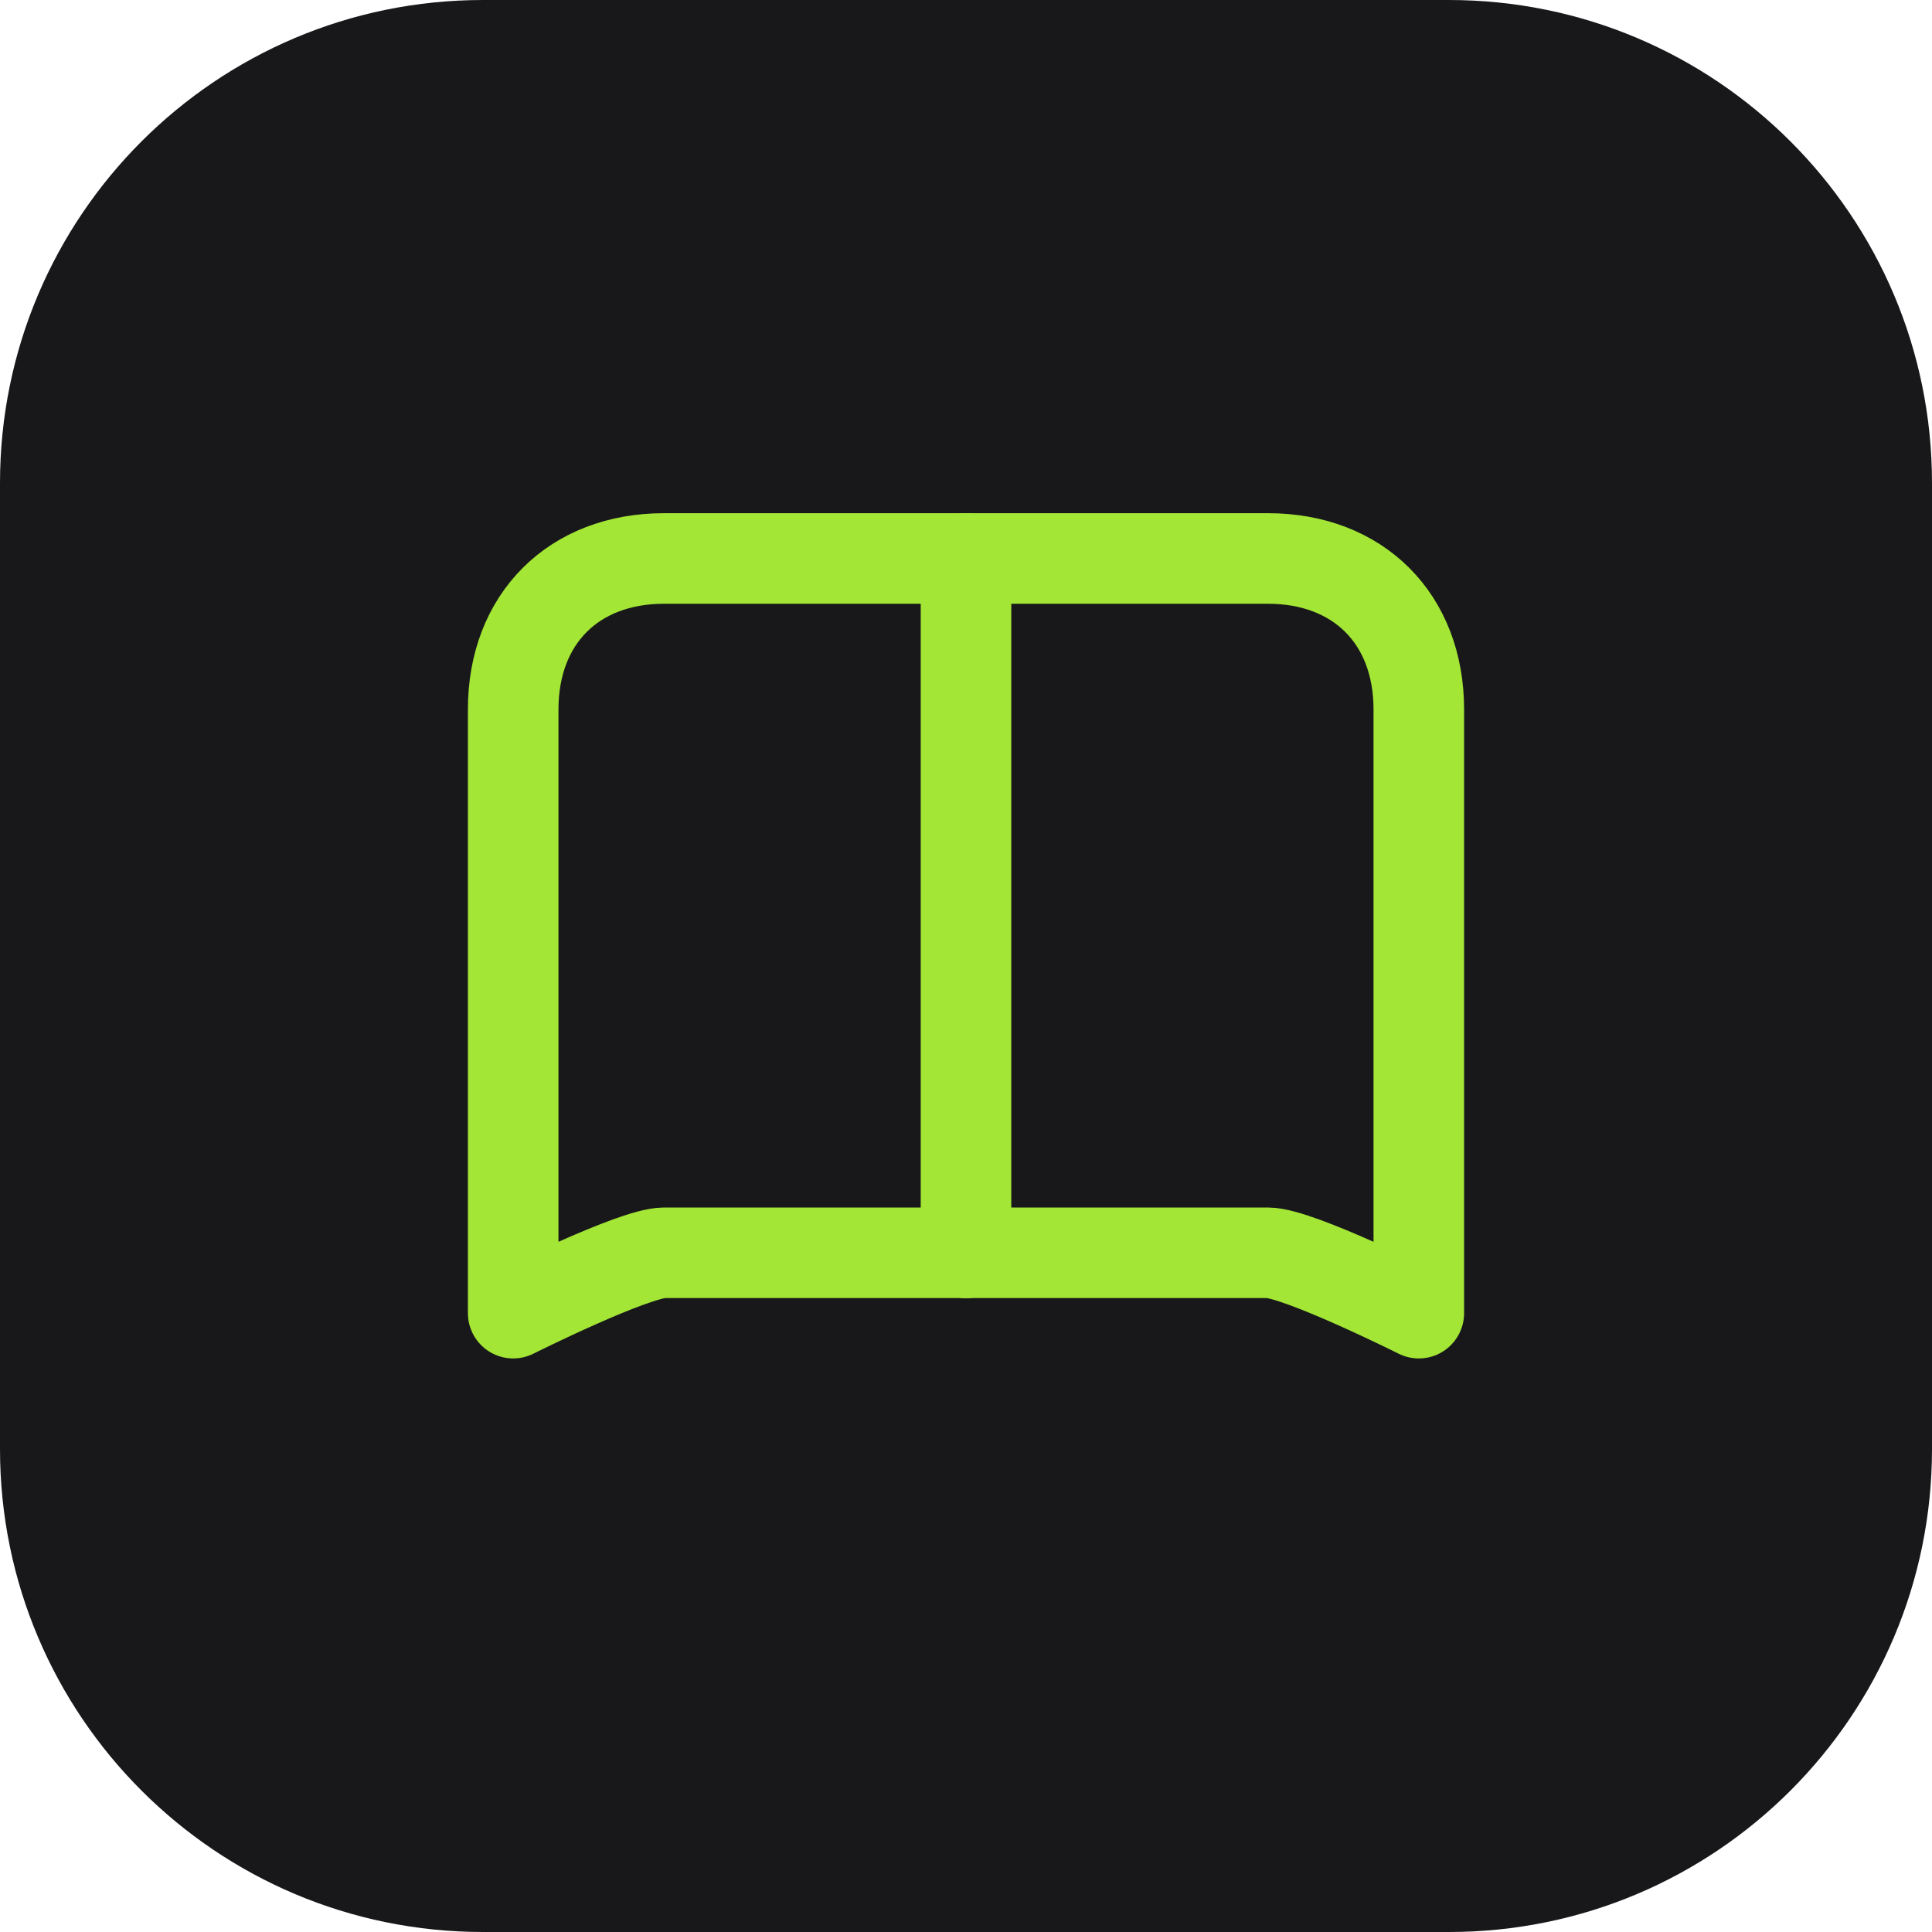
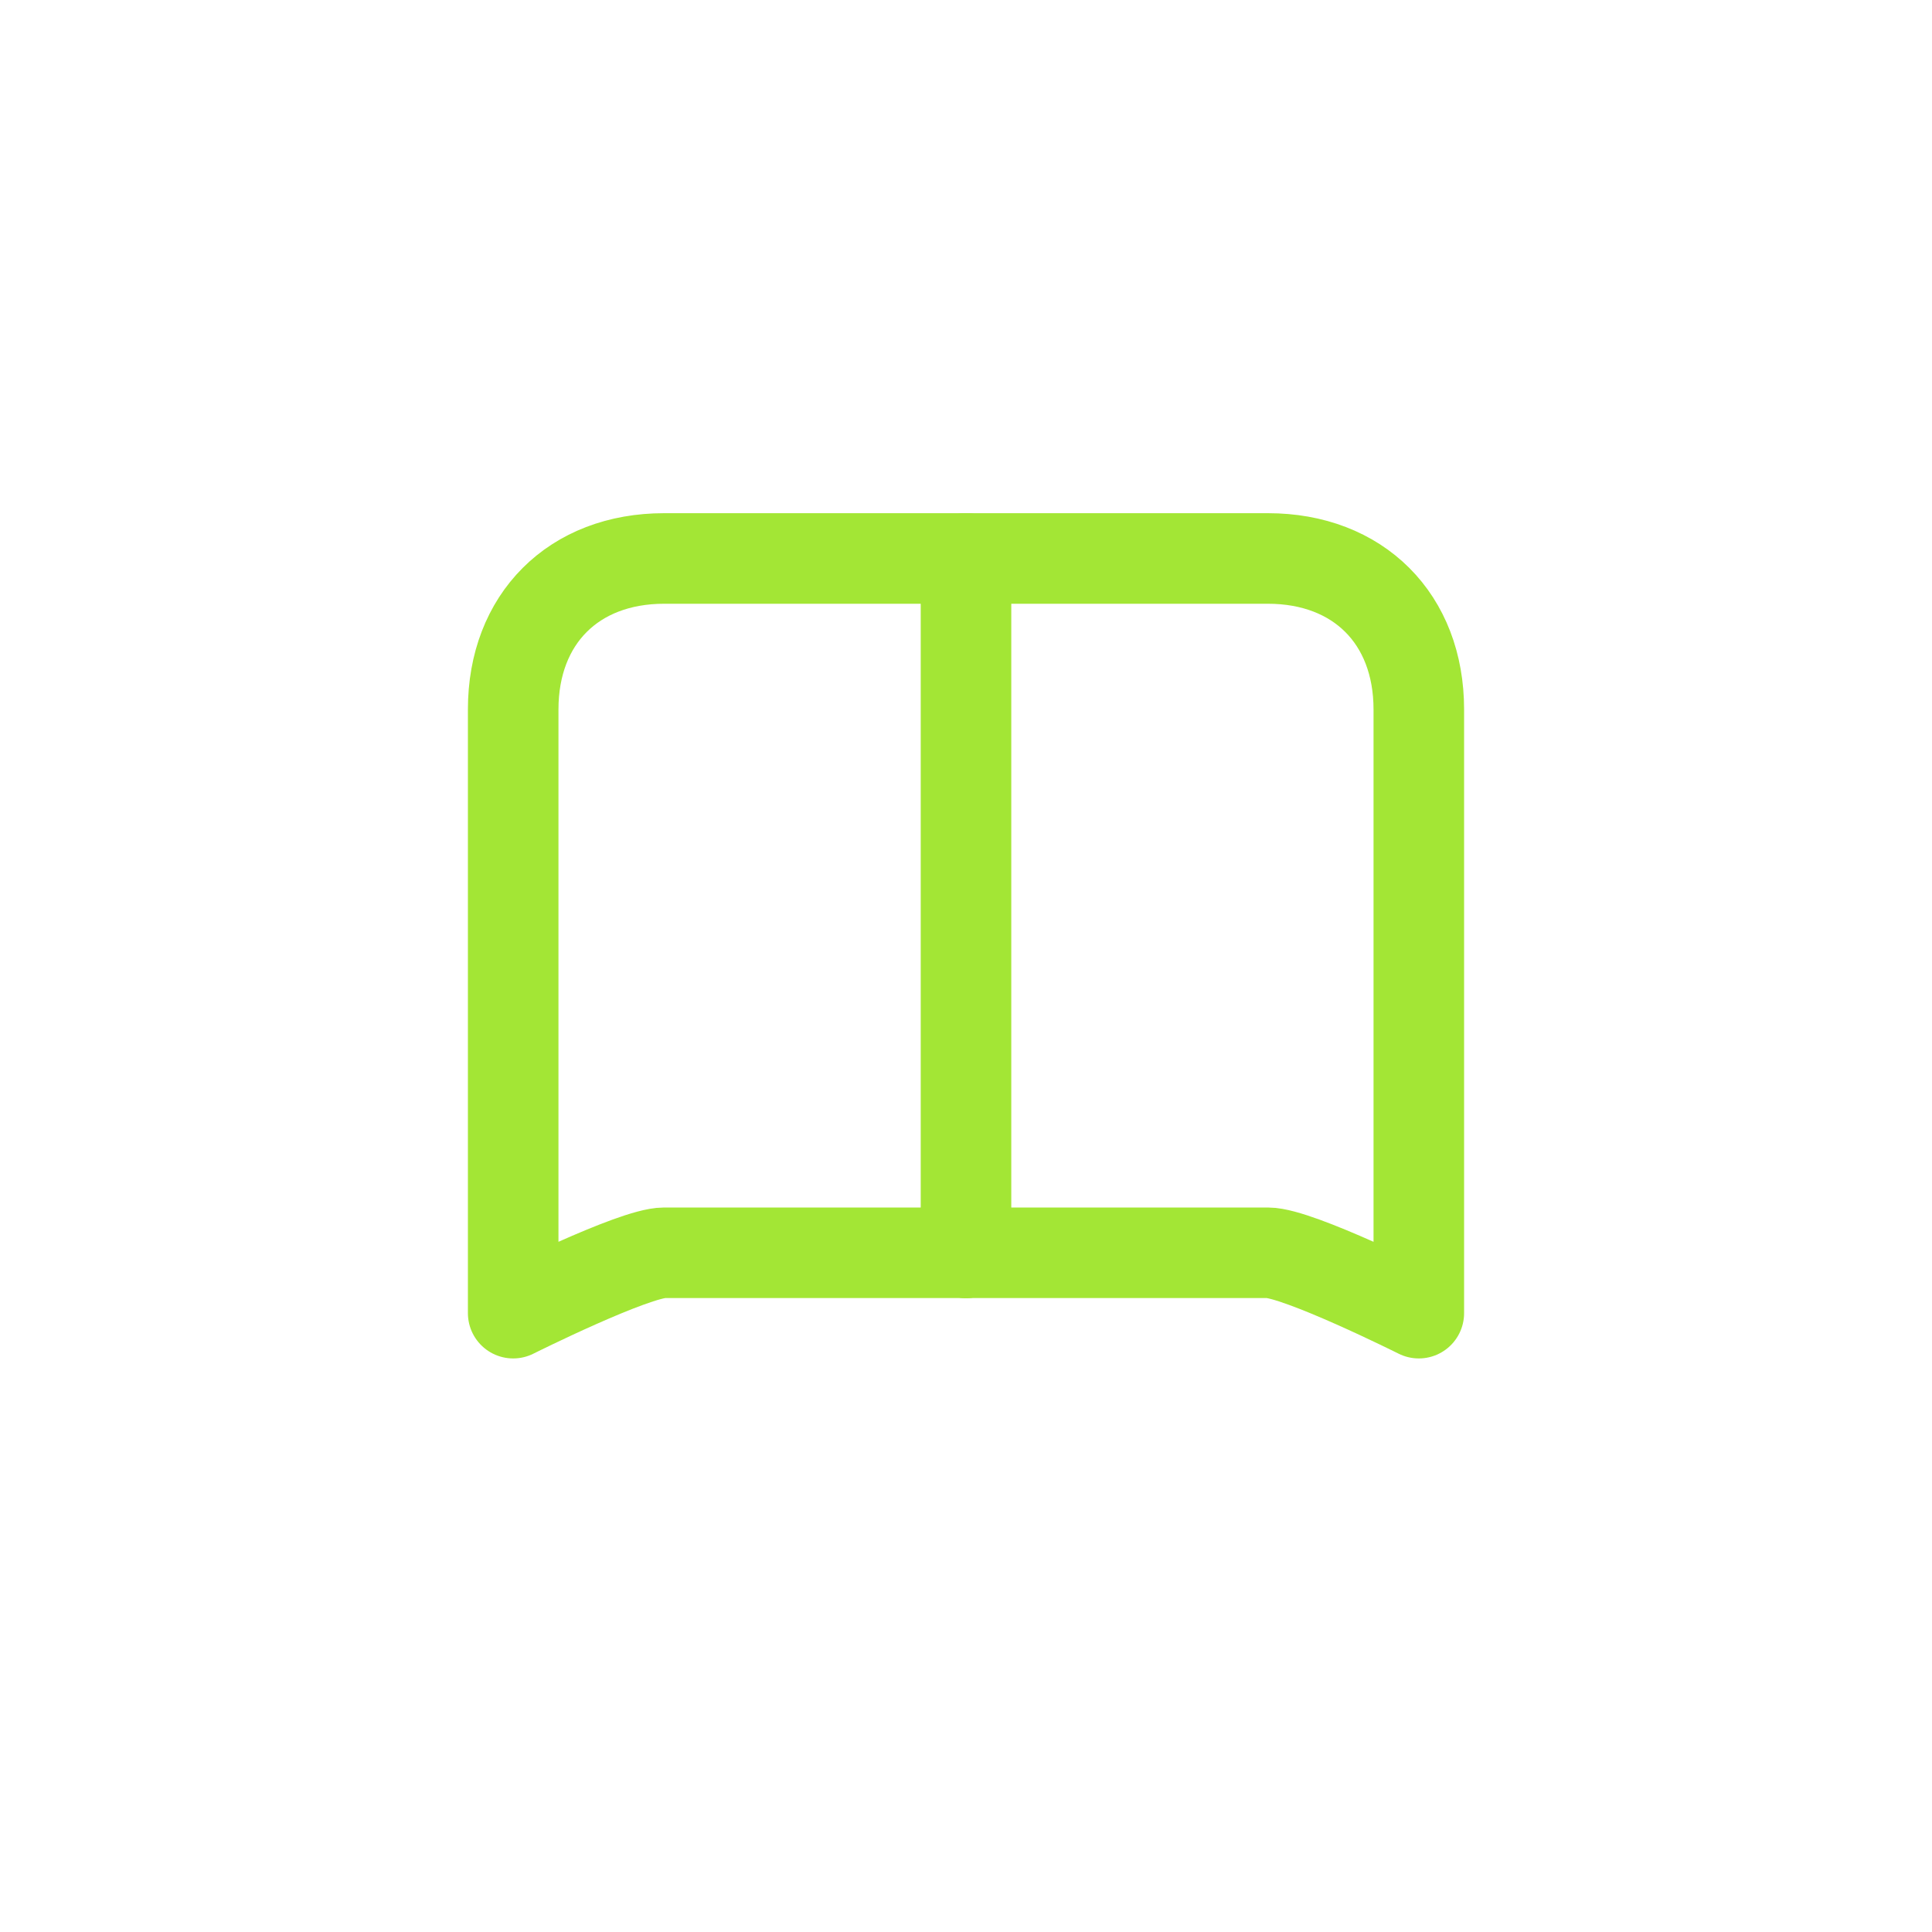
<svg xmlns="http://www.w3.org/2000/svg" width="32" height="32" viewBox="0 0 512 512" fill="none">
-   <rect width="512" height="512" rx="128" fill="#18181B" />
  <path d="M256 148C256 148 200 148 176 148C152 148 136 164 136 188V348C136 348 168 332 176 332C184 332 256 332 256 332" stroke="#A3E635" stroke-width="24" stroke-linecap="round" stroke-linejoin="round" fill="none" />
  <path d="M256 148C256 148 312 148 336 148C360 148 376 164 376 188V348C376 348 344 332 336 332C328 332 256 332 256 332" stroke="#A3E635" stroke-width="24" stroke-linecap="round" stroke-linejoin="round" fill="none" />
  <path d="M256 148V332" stroke="#A3E635" stroke-width="24" stroke-linecap="round" />
</svg>
